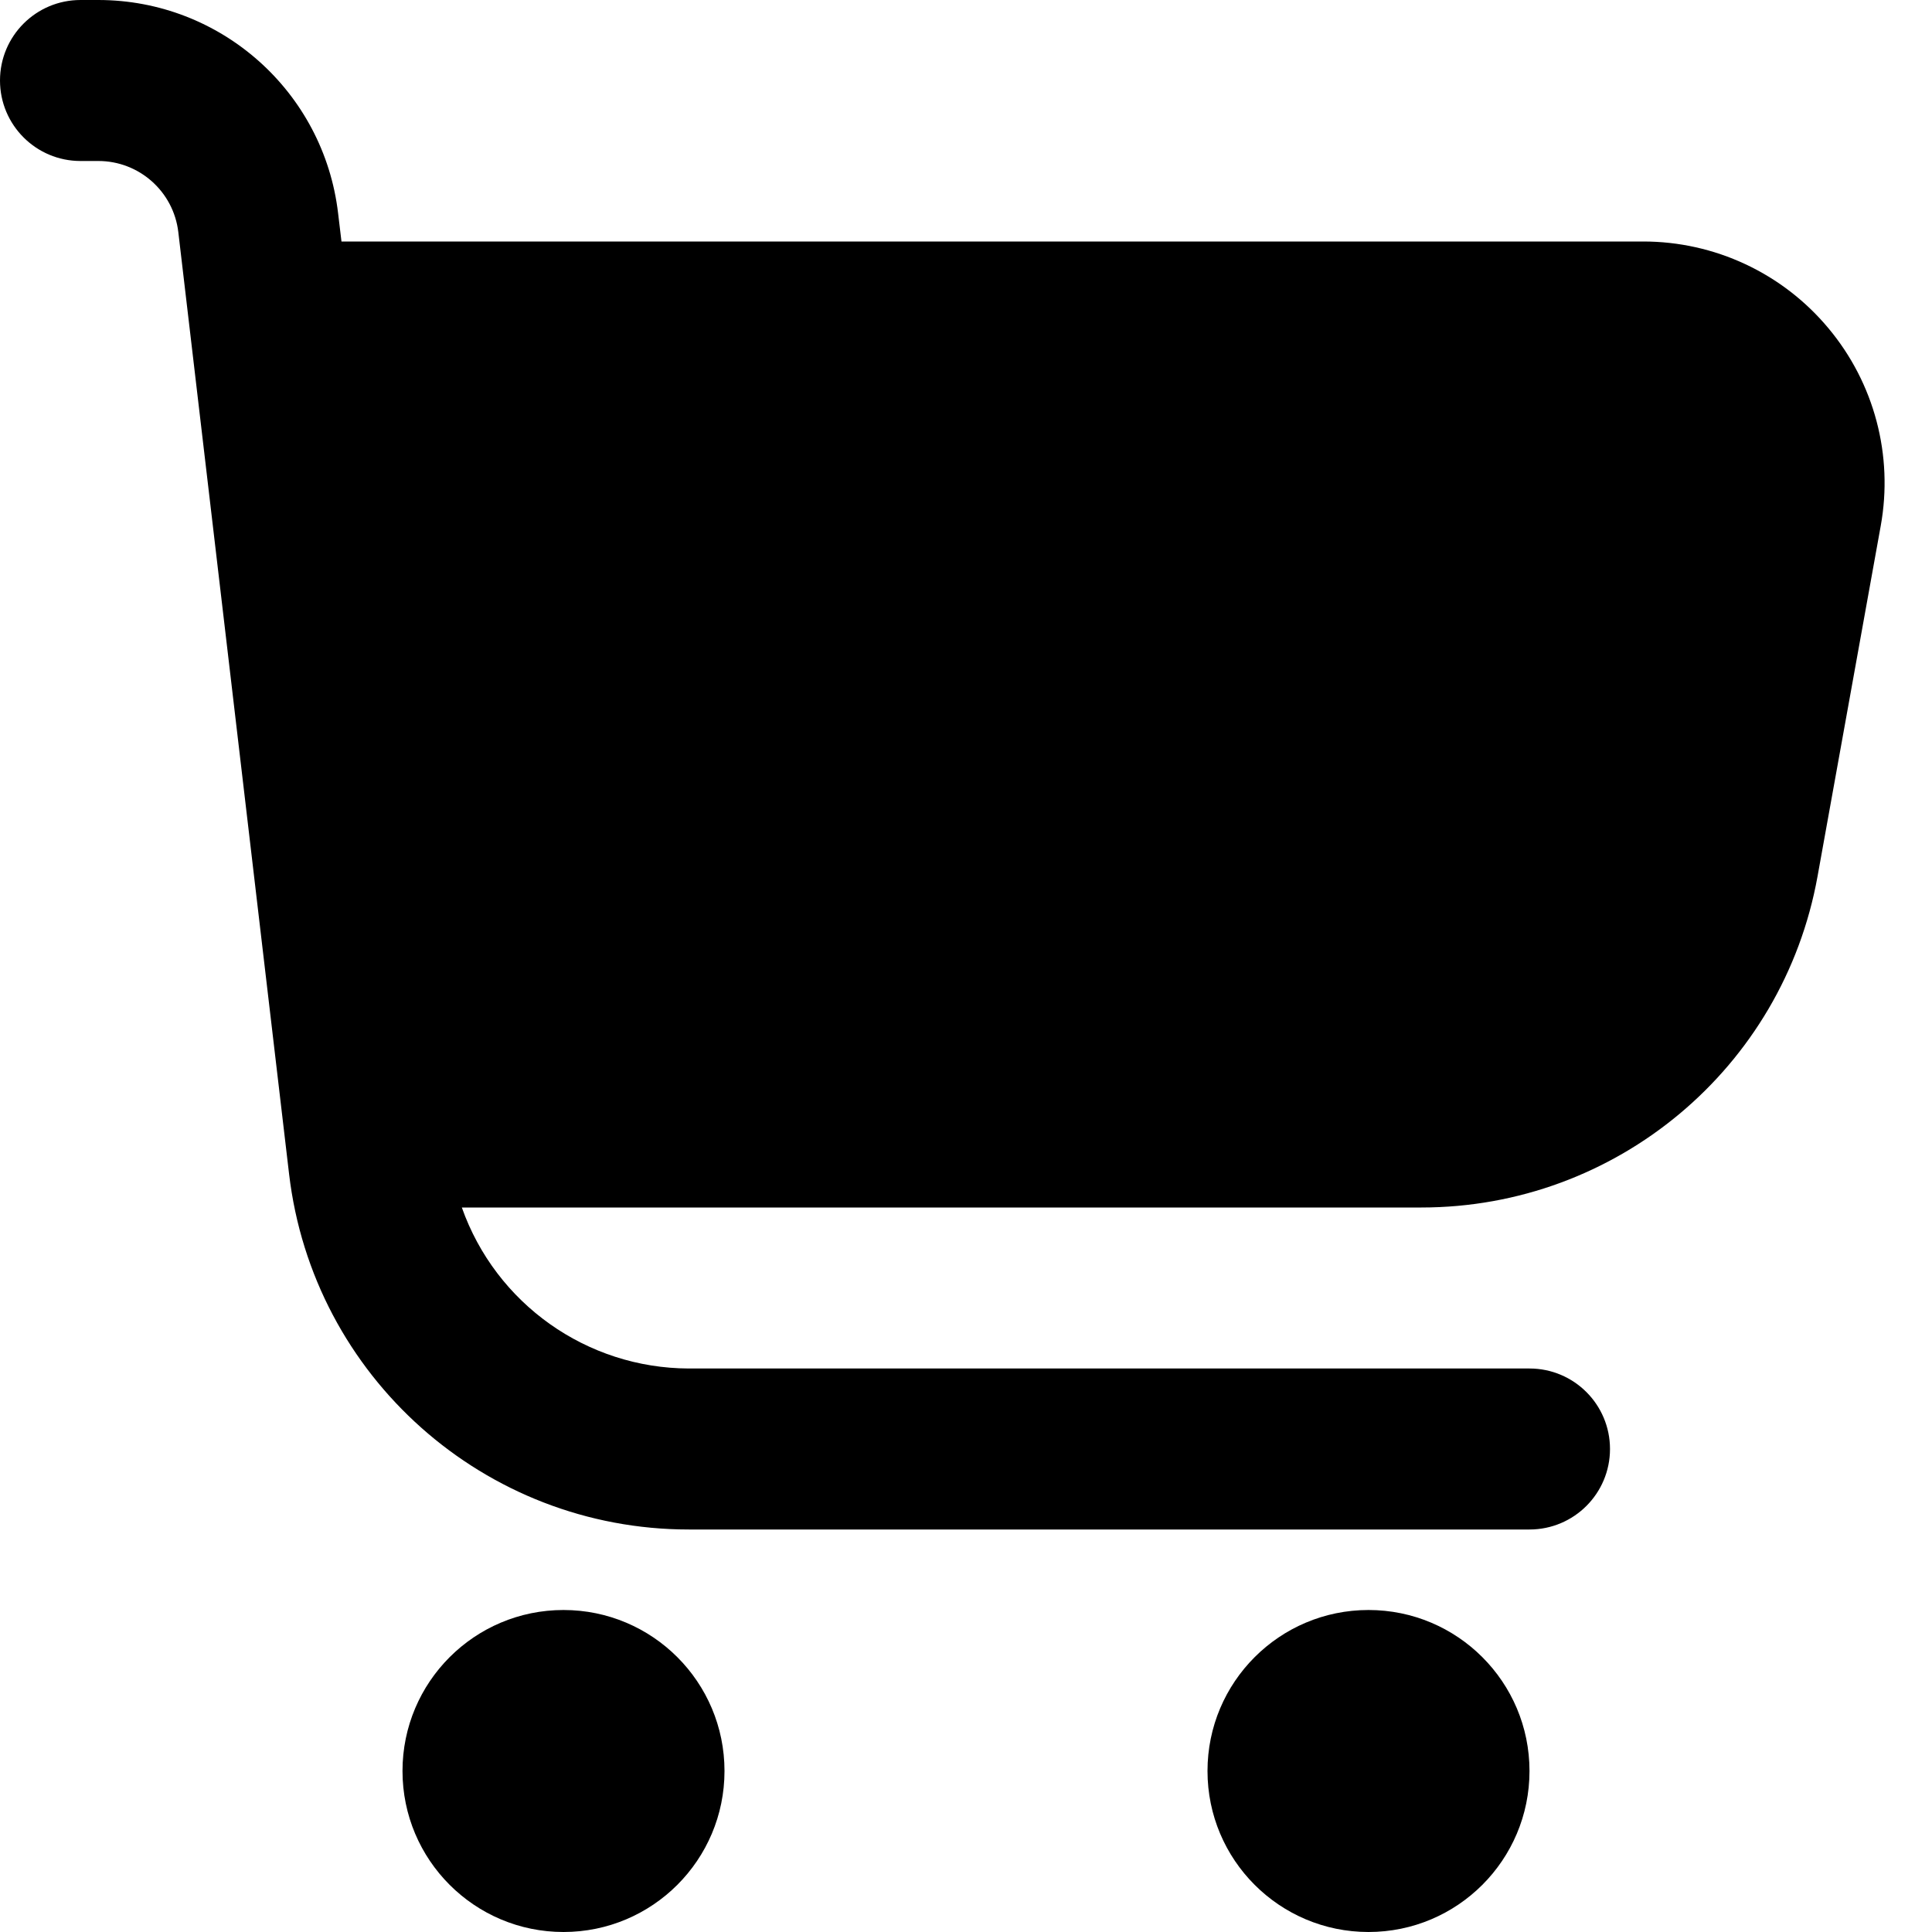
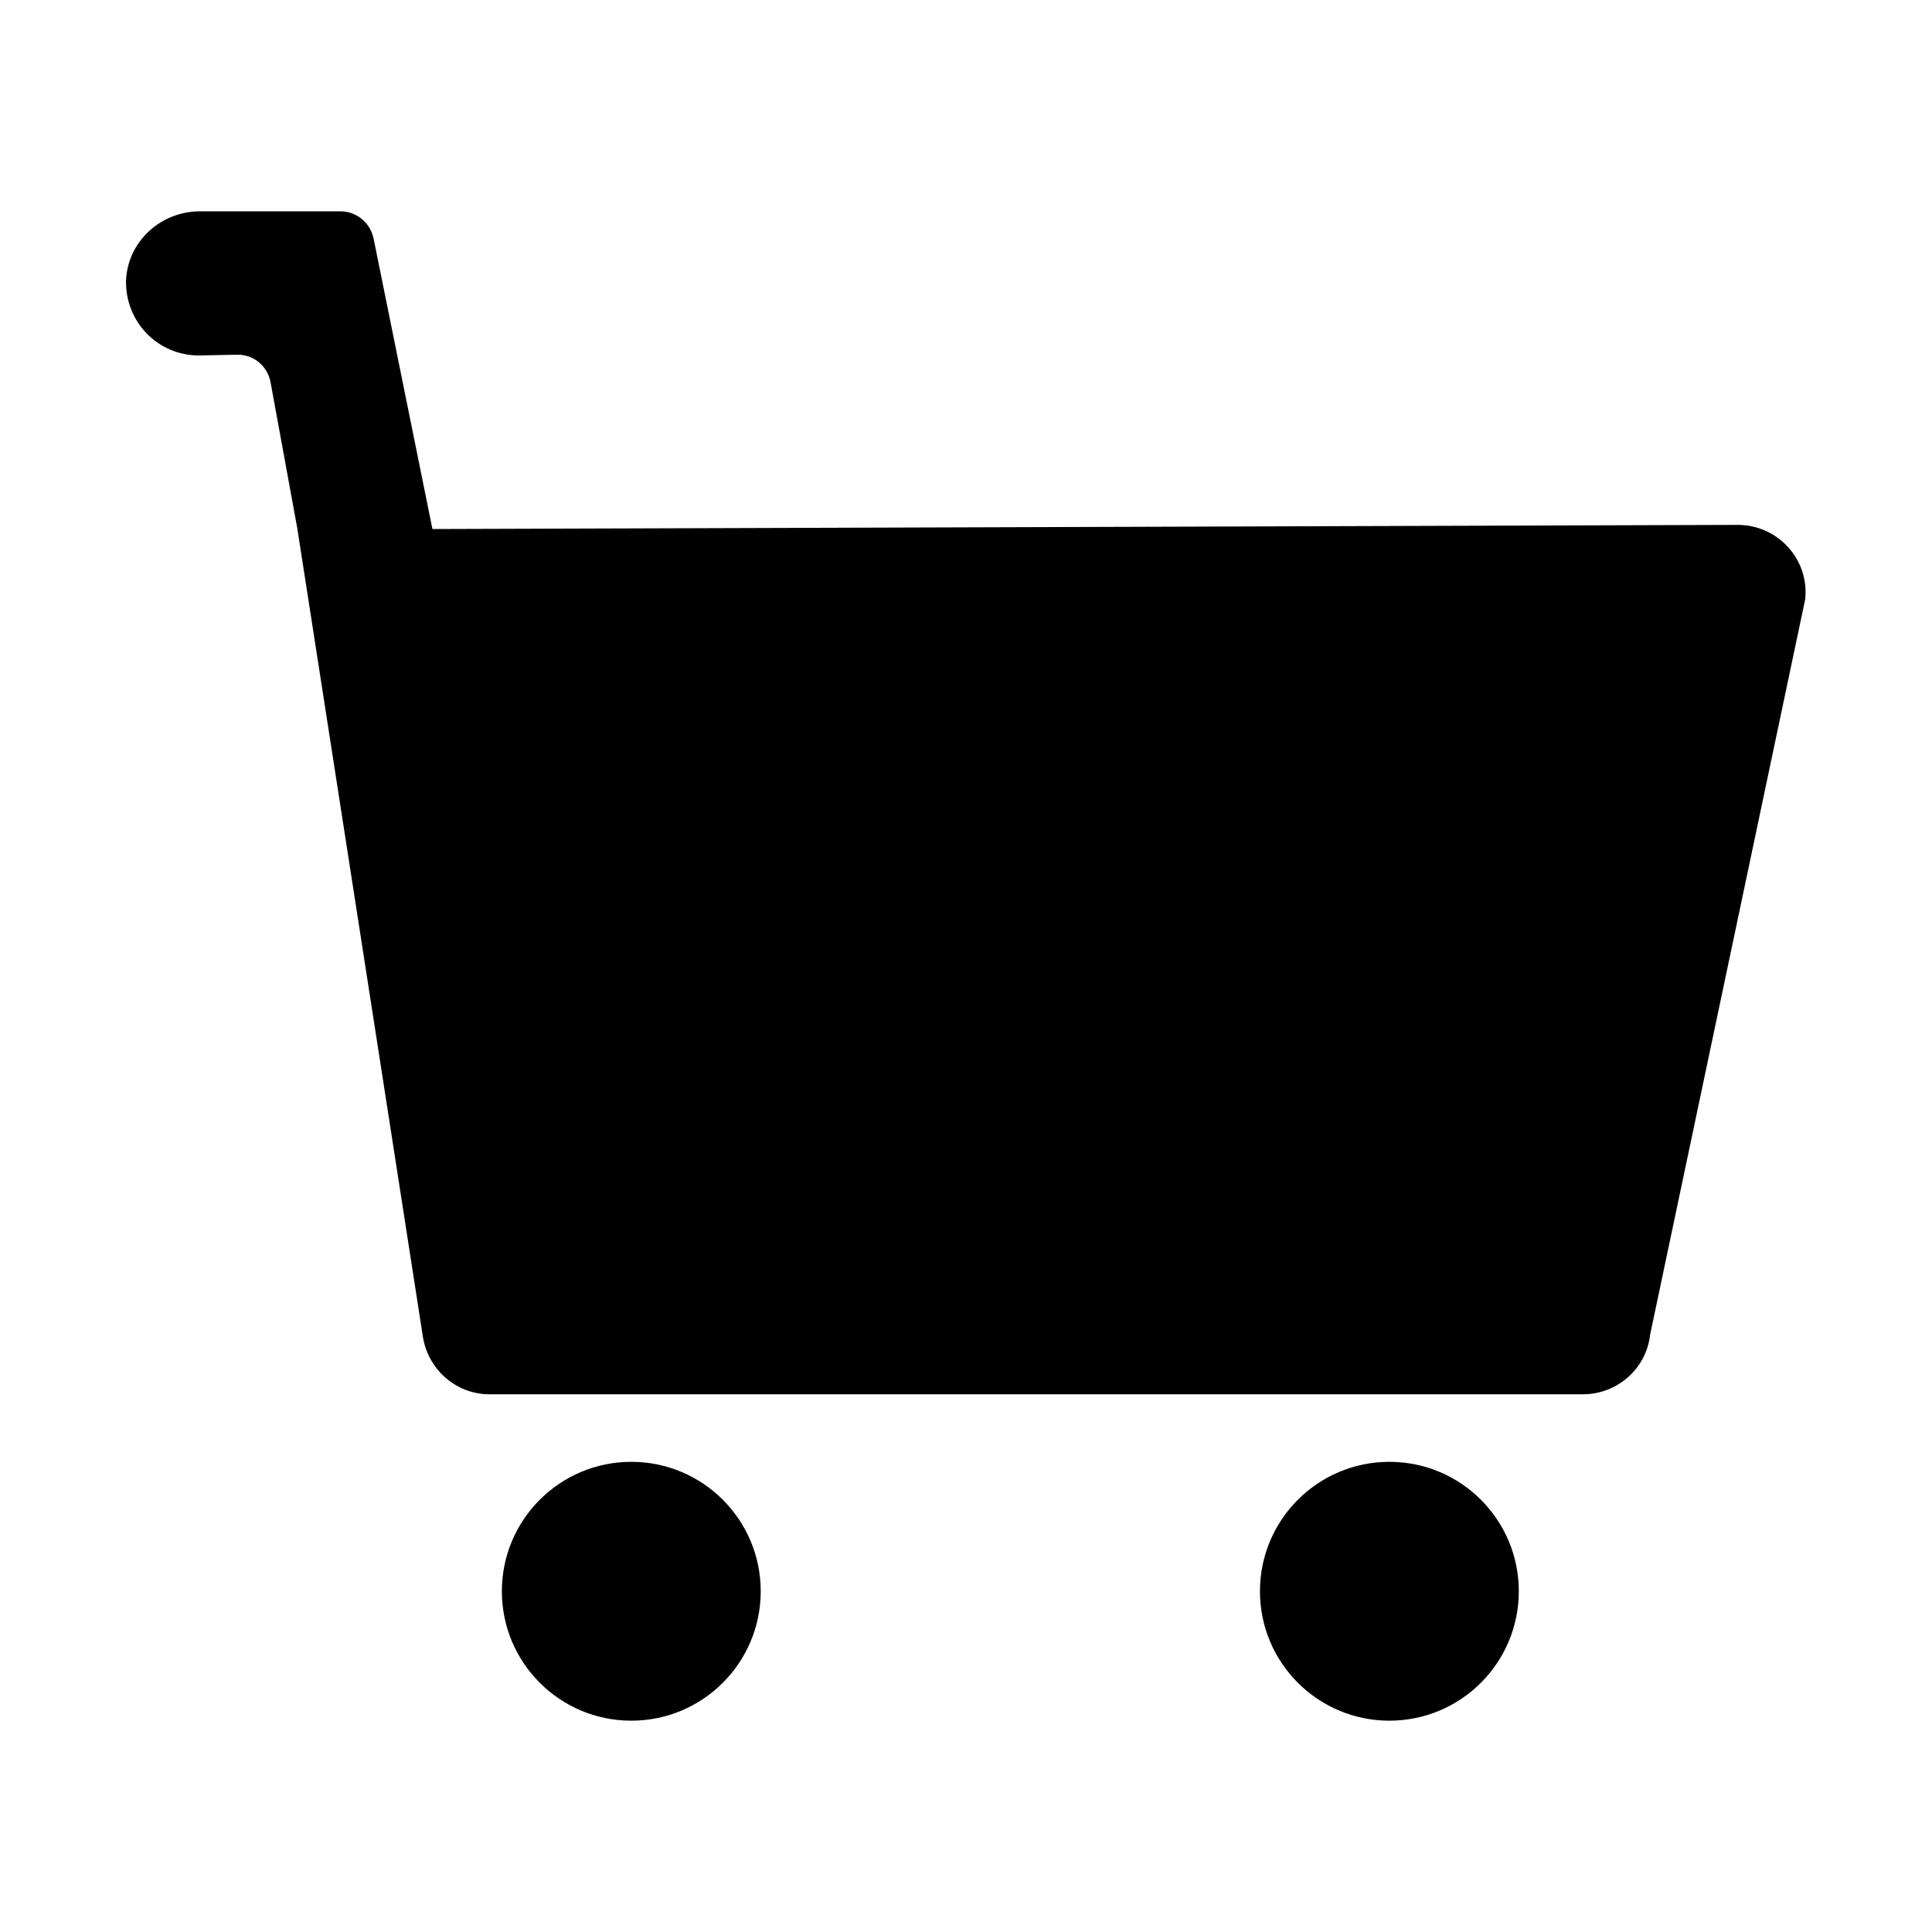
- <svg xmlns="http://www.w3.org/2000/svg" id="Filled" viewBox="0 0 24 24" width="512" height="512">
-   <path d="M22.713,4.077A2.993,2.993,0,0,0,20.41,3H4.242L4.2,2.649A3,3,0,0,0,1.222,0H1A1,1,0,0,0,1,2h.222a1,1,0,0,1,.993.883l1.376,11.7A5,5,0,0,0,8.557,19H19a1,1,0,0,0,0-2H8.557a3,3,0,0,1-2.82-2h11.92a5,5,0,0,0,4.921-4.113l.785-4.354A2.994,2.994,0,0,0,22.713,4.077Z" />
-   <circle cx="7" cy="22" r="2" />
-   <circle cx="17" cy="22" r="2" />
+ <svg xmlns="http://www.w3.org/2000/svg" version="1.1" id="Filled" x="0px" y="0px" viewBox="0 0 512 512" style="enable-background:new 0 0 512 512;" xml:space="preserve">
+   <g>
+     <path d="M460.5,139.1l-345.9,1.1L99,63.2c-0.9-4.2-4.5-7.2-8.8-7.2c-8.1,0-21.7,0-33.4,0H53c-10.4,0-19.2,8-19.6,18.4   c-0.2,10.9,8.4,19.8,19.3,19.8L62.8,94c4.4-0.1,8.1,3,8.9,7.3l7.1,38.8L112,353.8c1.2,8.9,8.7,15.7,17.7,15.7h289.8   c9.1,0,16.8-6.8,17.8-15.8l41.1-194.9C479.5,148.3,471.2,139.1,460.5,139.1z" />
+     <circle cx="167.3" cy="421.7" r="34.3" />
+     <circle cx="368.2" cy="421.7" r="34.3" />
+   </g>
</svg>
